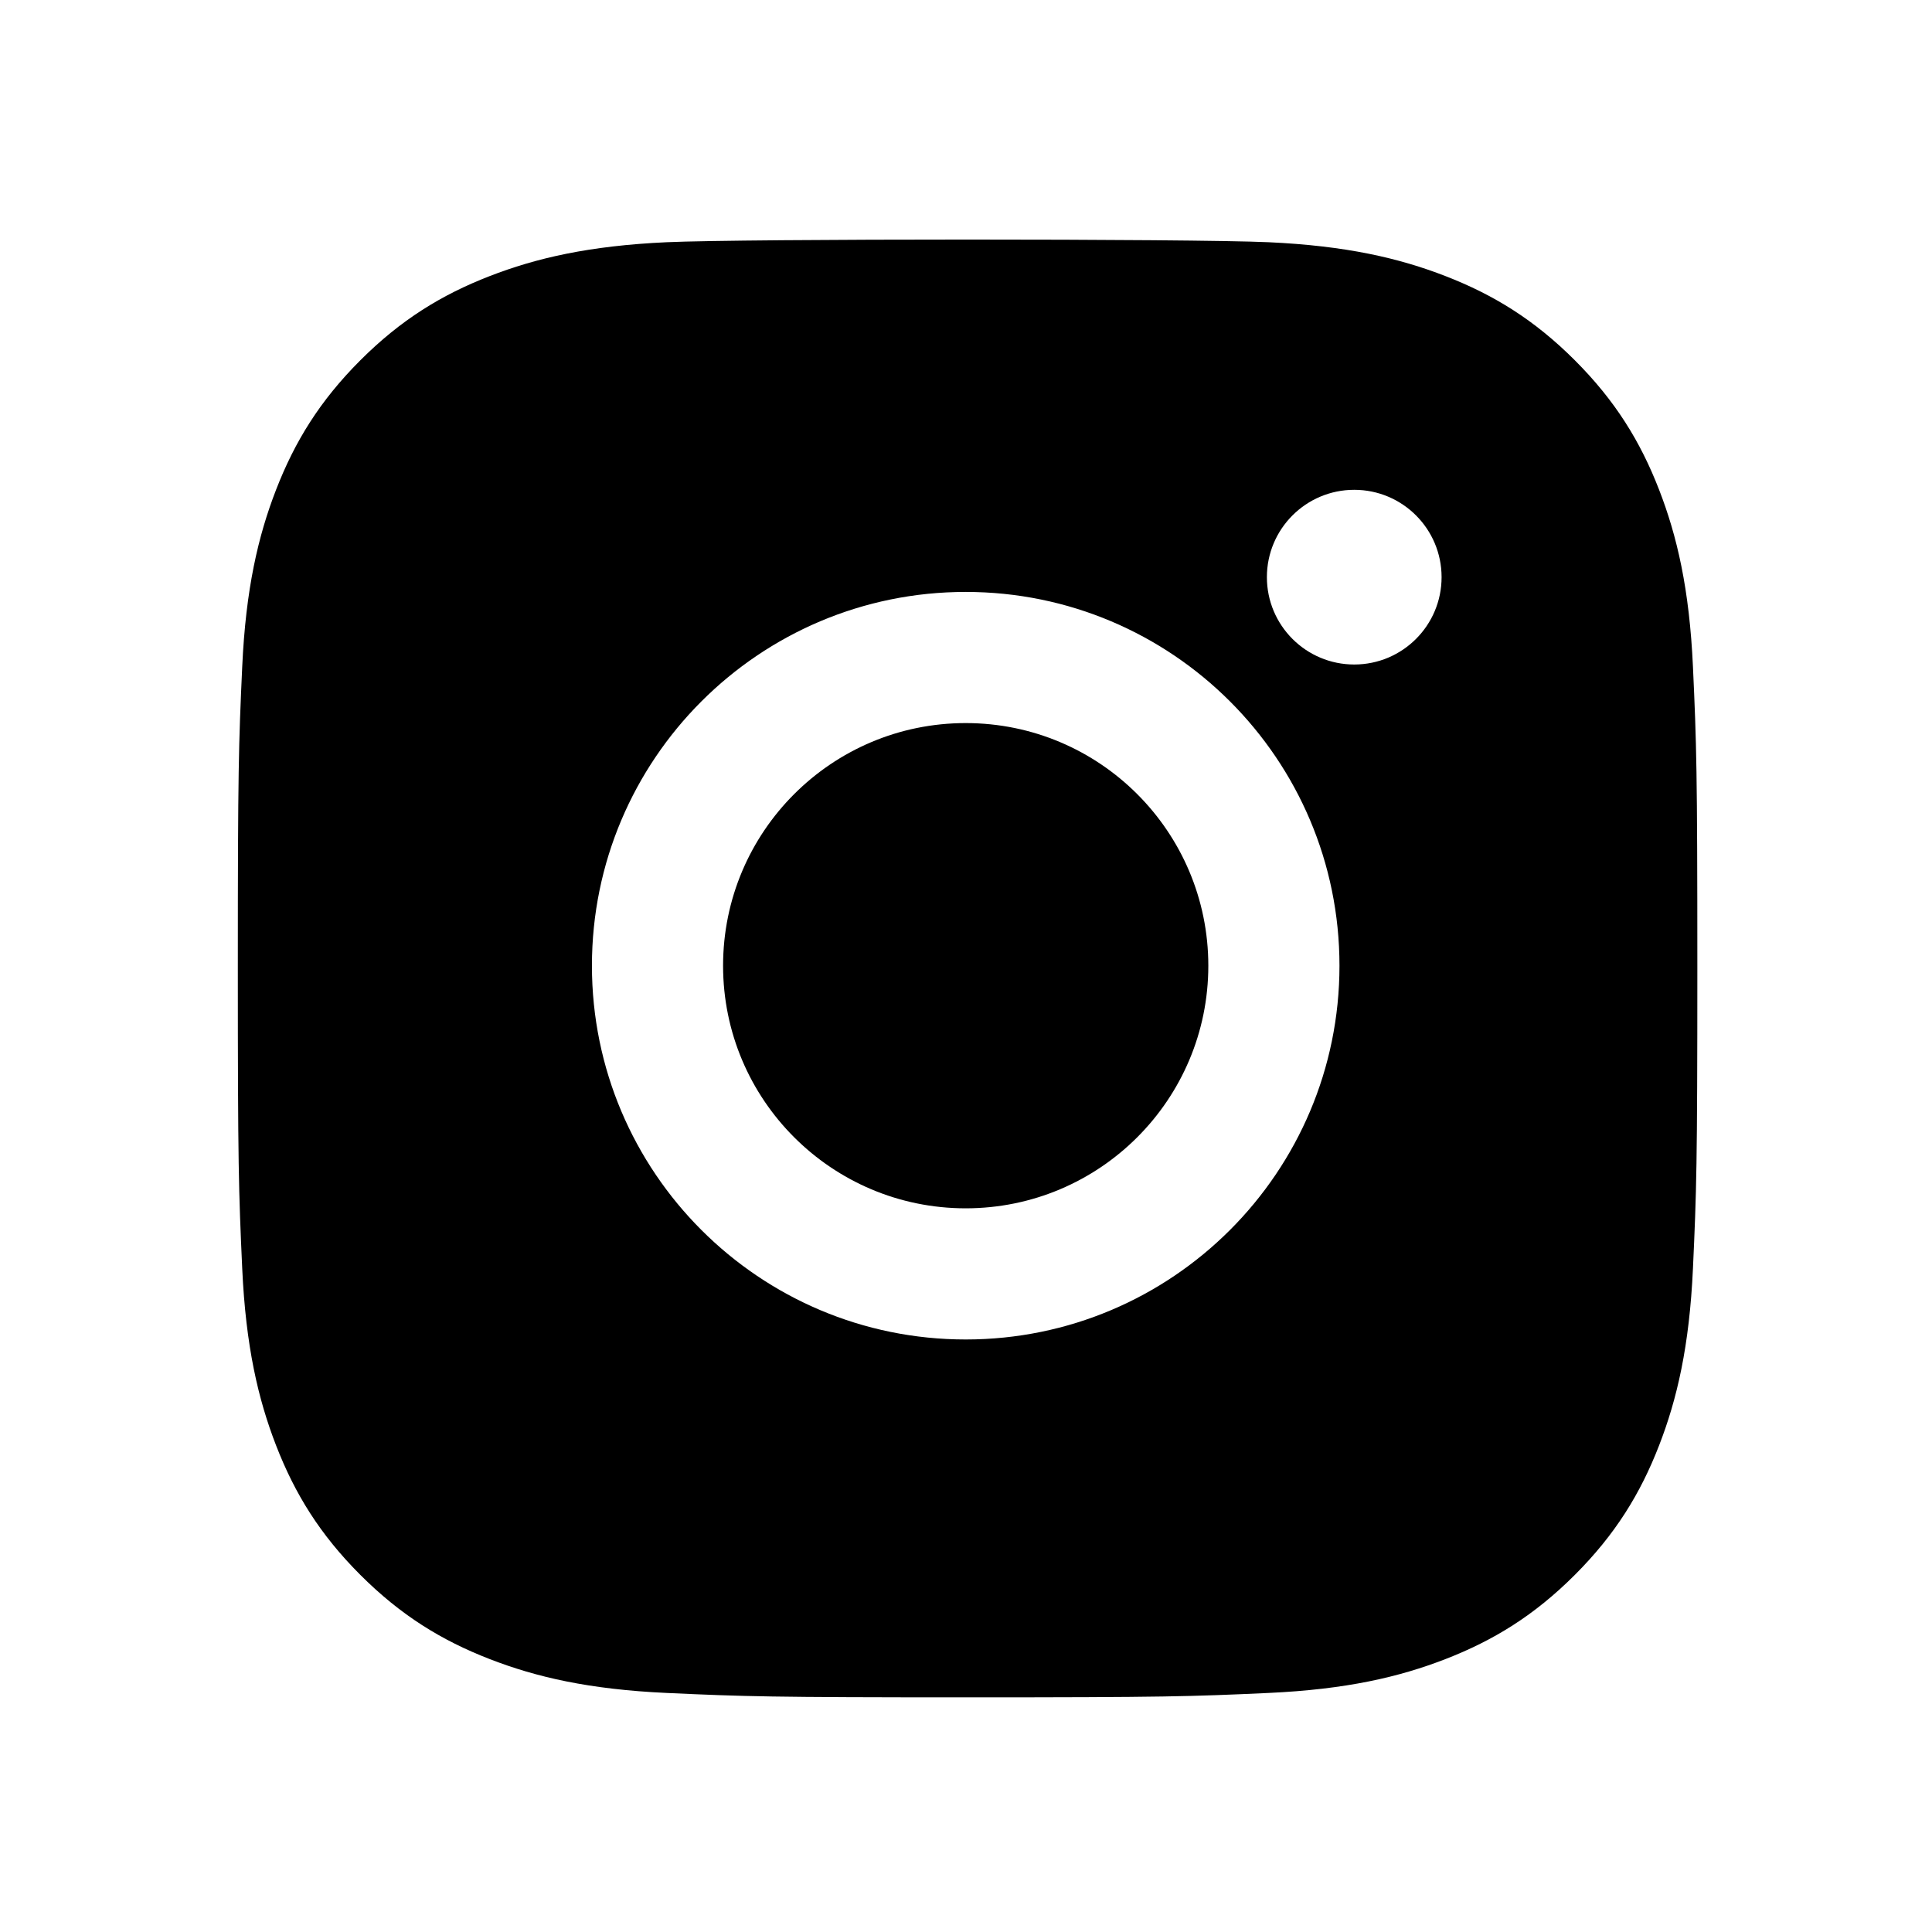
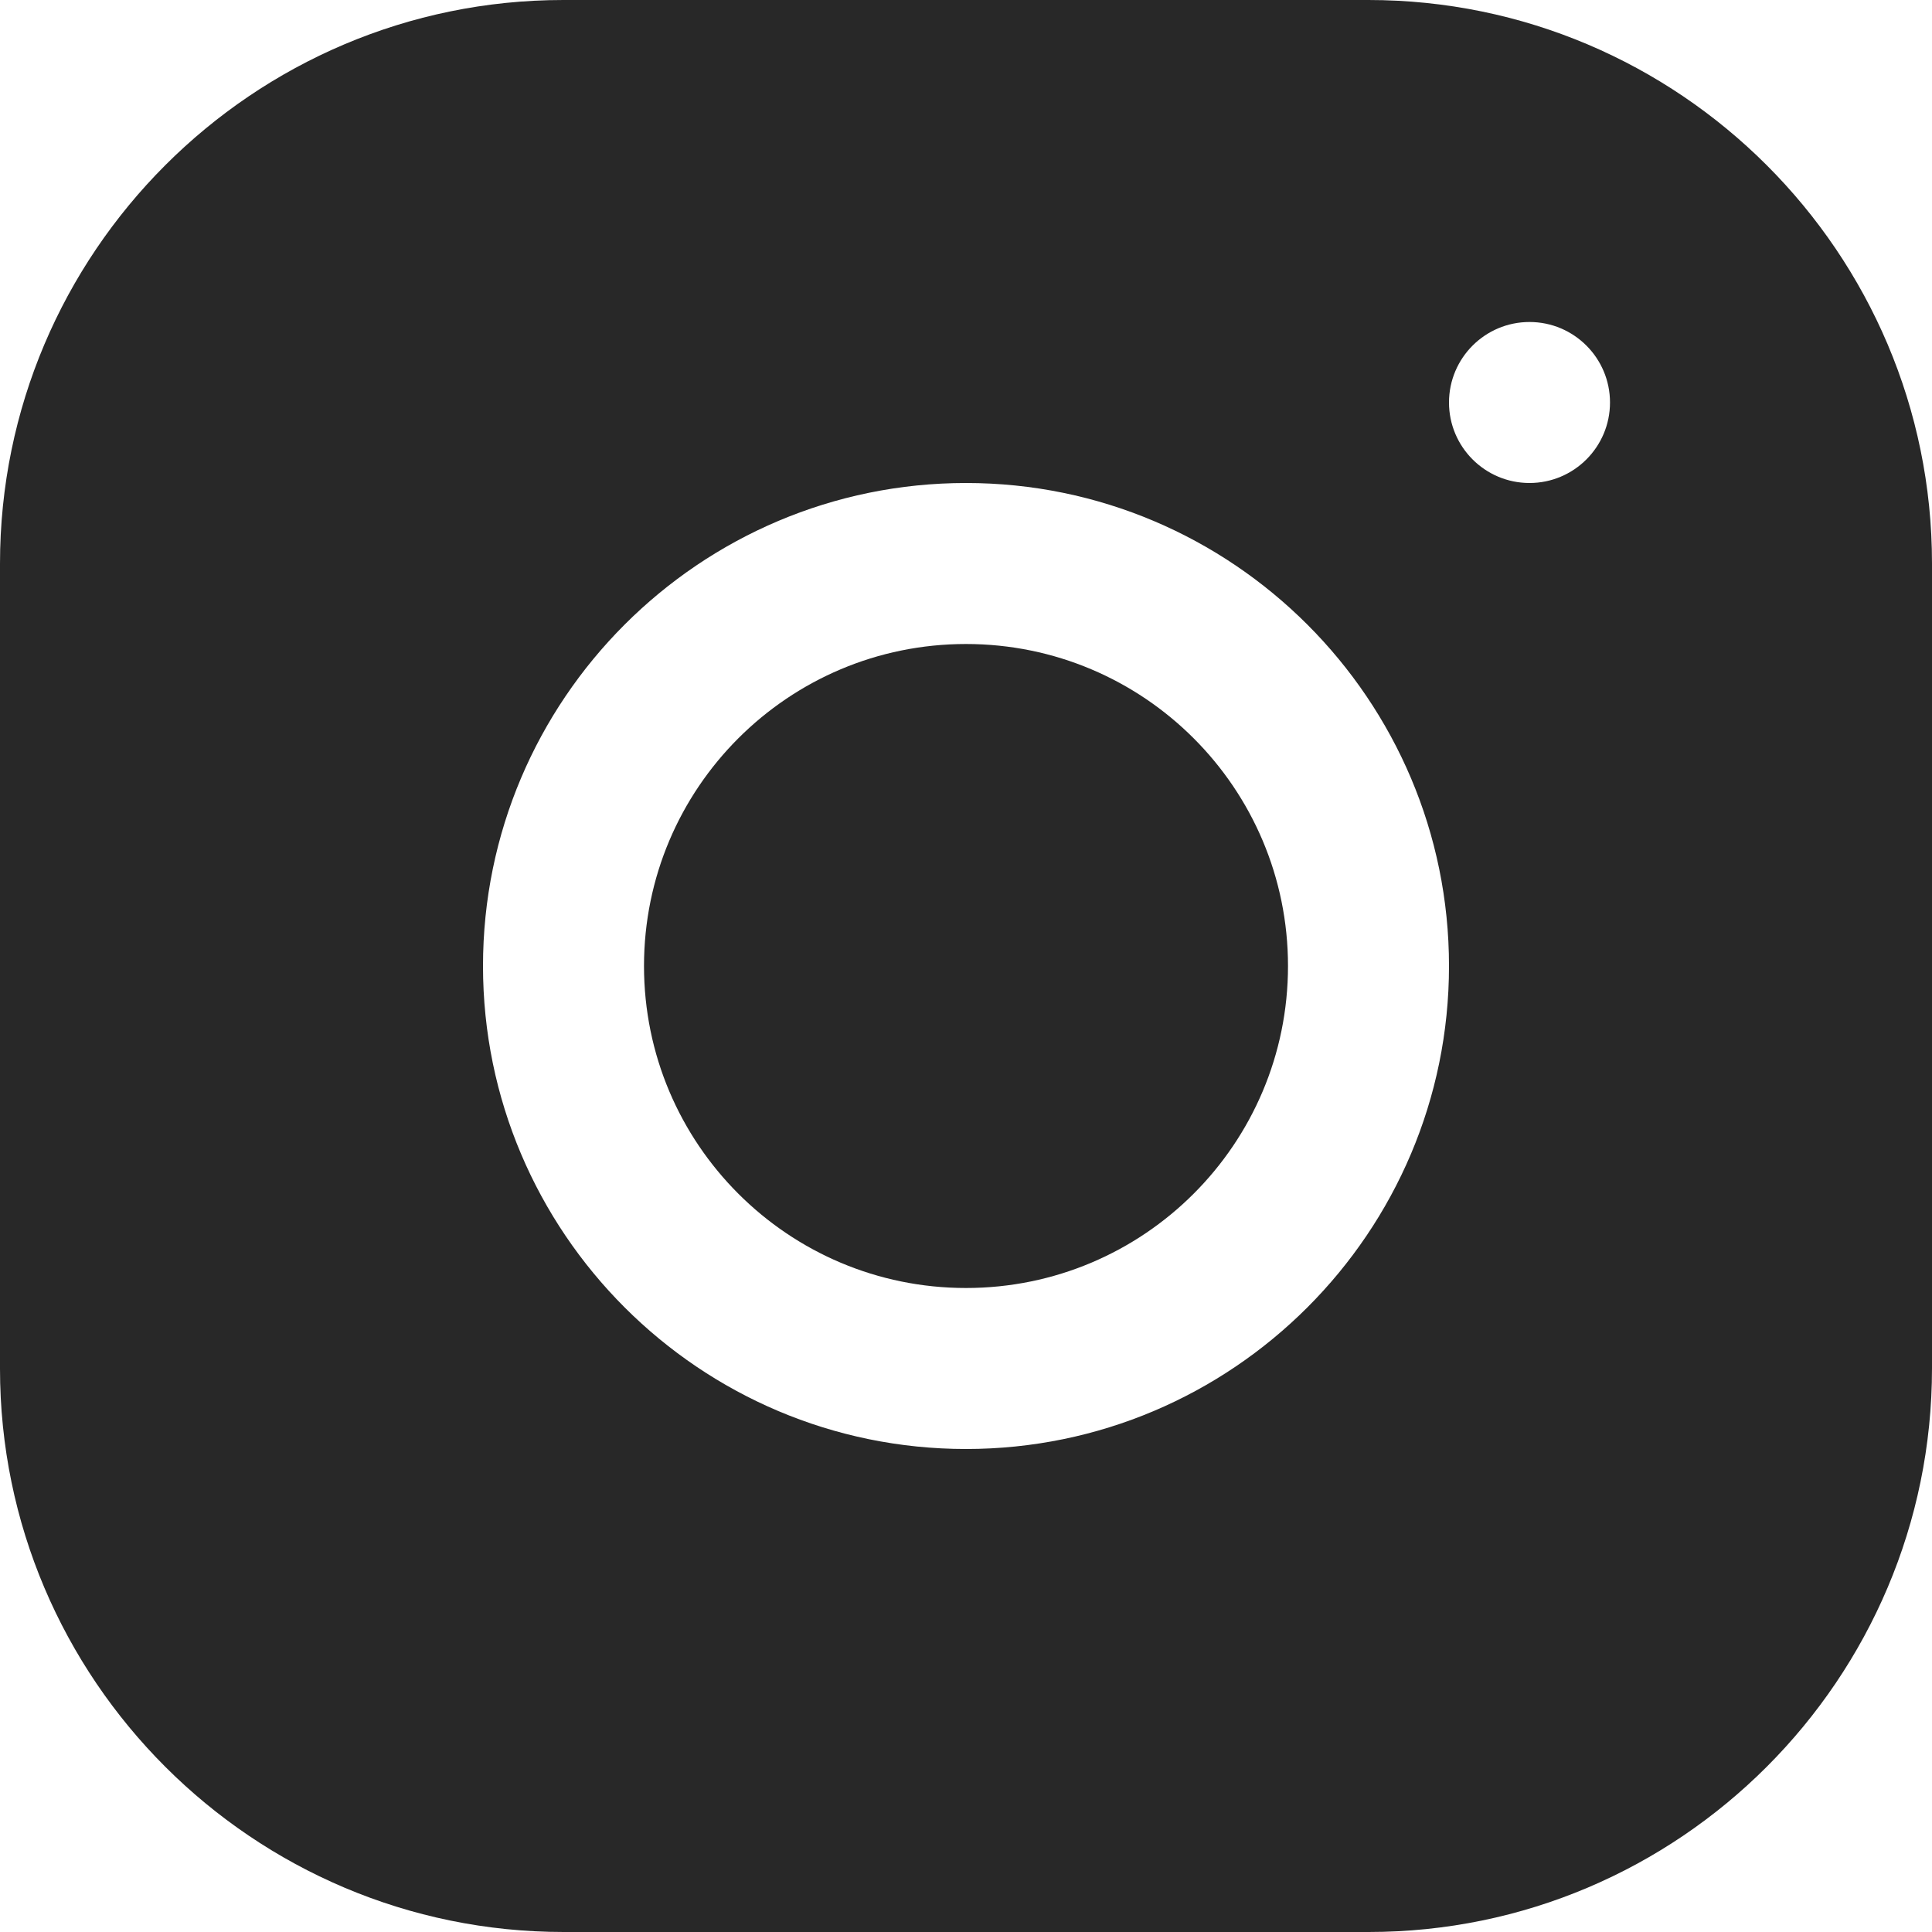
<svg xmlns="http://www.w3.org/2000/svg" width="512px" height="512px" viewBox="0 0 512 512" version="1.1">
  <g id="instagram" stroke="none" stroke-width="1" fill="none" fill-rule="evenodd">
-     <path d="M176.685,64.191 C197.312,63.25 315.529,63.25 336.156,64.191 C356.741,65.13 370.799,68.4 383.1,73.181 C395.818,78.122 406.603,84.735 417.355,95.486 C428.106,106.238 434.719,117.023 439.661,129.741 C444.441,142.042 447.711,156.1 448.65,176.685 C449.591,197.312 449.814,203.898 449.814,256.421 C449.814,308.943 449.591,315.529 448.65,336.156 C447.711,356.741 444.441,370.799 439.661,383.1 C434.719,395.818 428.106,406.603 417.355,417.355 C406.603,428.106 395.818,434.719 383.1,439.661 C370.799,444.441 356.741,447.711 336.156,448.65 C315.529,449.591 308.943,449.814 256.421,449.814 C203.898,449.814 197.312,449.591 176.685,448.65 C156.1,447.711 142.042,444.441 129.741,439.661 C117.023,434.719 106.238,428.106 95.486,417.355 C84.735,406.603 78.122,395.818 73.181,383.1 C68.4,370.799 65.13,356.741 64.191,336.156 C63.25,315.529 63.027,308.943 63.027,256.421 C63.027,203.898 63.25,197.312 64.191,176.685 C65.13,156.1 68.4,142.042 73.181,129.741 C78.122,117.023 84.735,106.238 95.486,95.486 C106.238,84.735 117.023,78.122 129.741,73.181 C142.042,68.4 156.1,65.13 176.685,64.191 Z M255.921,320.218 C220.41,320.218 191.623,291.431 191.623,255.921 C191.623,220.41 220.41,191.623 255.921,191.623 C291.431,191.623 320.218,220.41 320.218,255.921 C320.218,291.431 291.431,320.218 255.921,320.218 Z M255.921,156.867 C201.215,156.867 156.867,201.215 156.867,255.921 C156.867,310.626 201.215,354.974 255.921,354.974 C310.626,354.974 354.974,310.626 354.974,255.921 C354.974,201.215 310.626,156.867 255.921,156.867 Z M382.035,152.954 C382.035,140.17 371.671,129.806 358.887,129.806 C346.104,129.806 335.74,140.17 335.74,152.954 C335.74,165.738 346.104,176.101 358.887,176.101 C371.671,176.101 382.035,165.738 382.035,152.954 Z" id="Combined-Shape" fill="#000000" />
+     <path d="M149.292,0 C66.966,0 0,67.028 0,149.375 L0,362.708 C0,445.034 67.028,512 149.375,512 L362.708,512 C445.034,512 512,444.972 512,362.625 L512,149.292 C512,66.966 444.972,0 362.625,0 L149.292,0 Z M405.333,85.333 C417.109,85.333 426.667,94.891 426.667,106.667 C426.667,118.443 417.109,128 405.333,128 C393.557,128 384,118.443 384,106.667 C384,94.891 393.557,85.333 405.333,85.333 Z M256,128 C326.592,128 384,185.408 384,256 C384,326.592 326.592,384 256,384 C185.408,384 128,326.592 128,256 C128,185.408 185.408,128 256,128 Z M256,170.667 C208.872,170.667 170.667,208.872 170.667,256 C170.667,303.128 208.872,341.333 256,341.333 C303.128,341.333 341.333,303.128 341.333,256 C341.333,208.872 303.128,170.667 256,170.667 Z" id="Shape" fill="#282828" />
  </g>
</svg>
